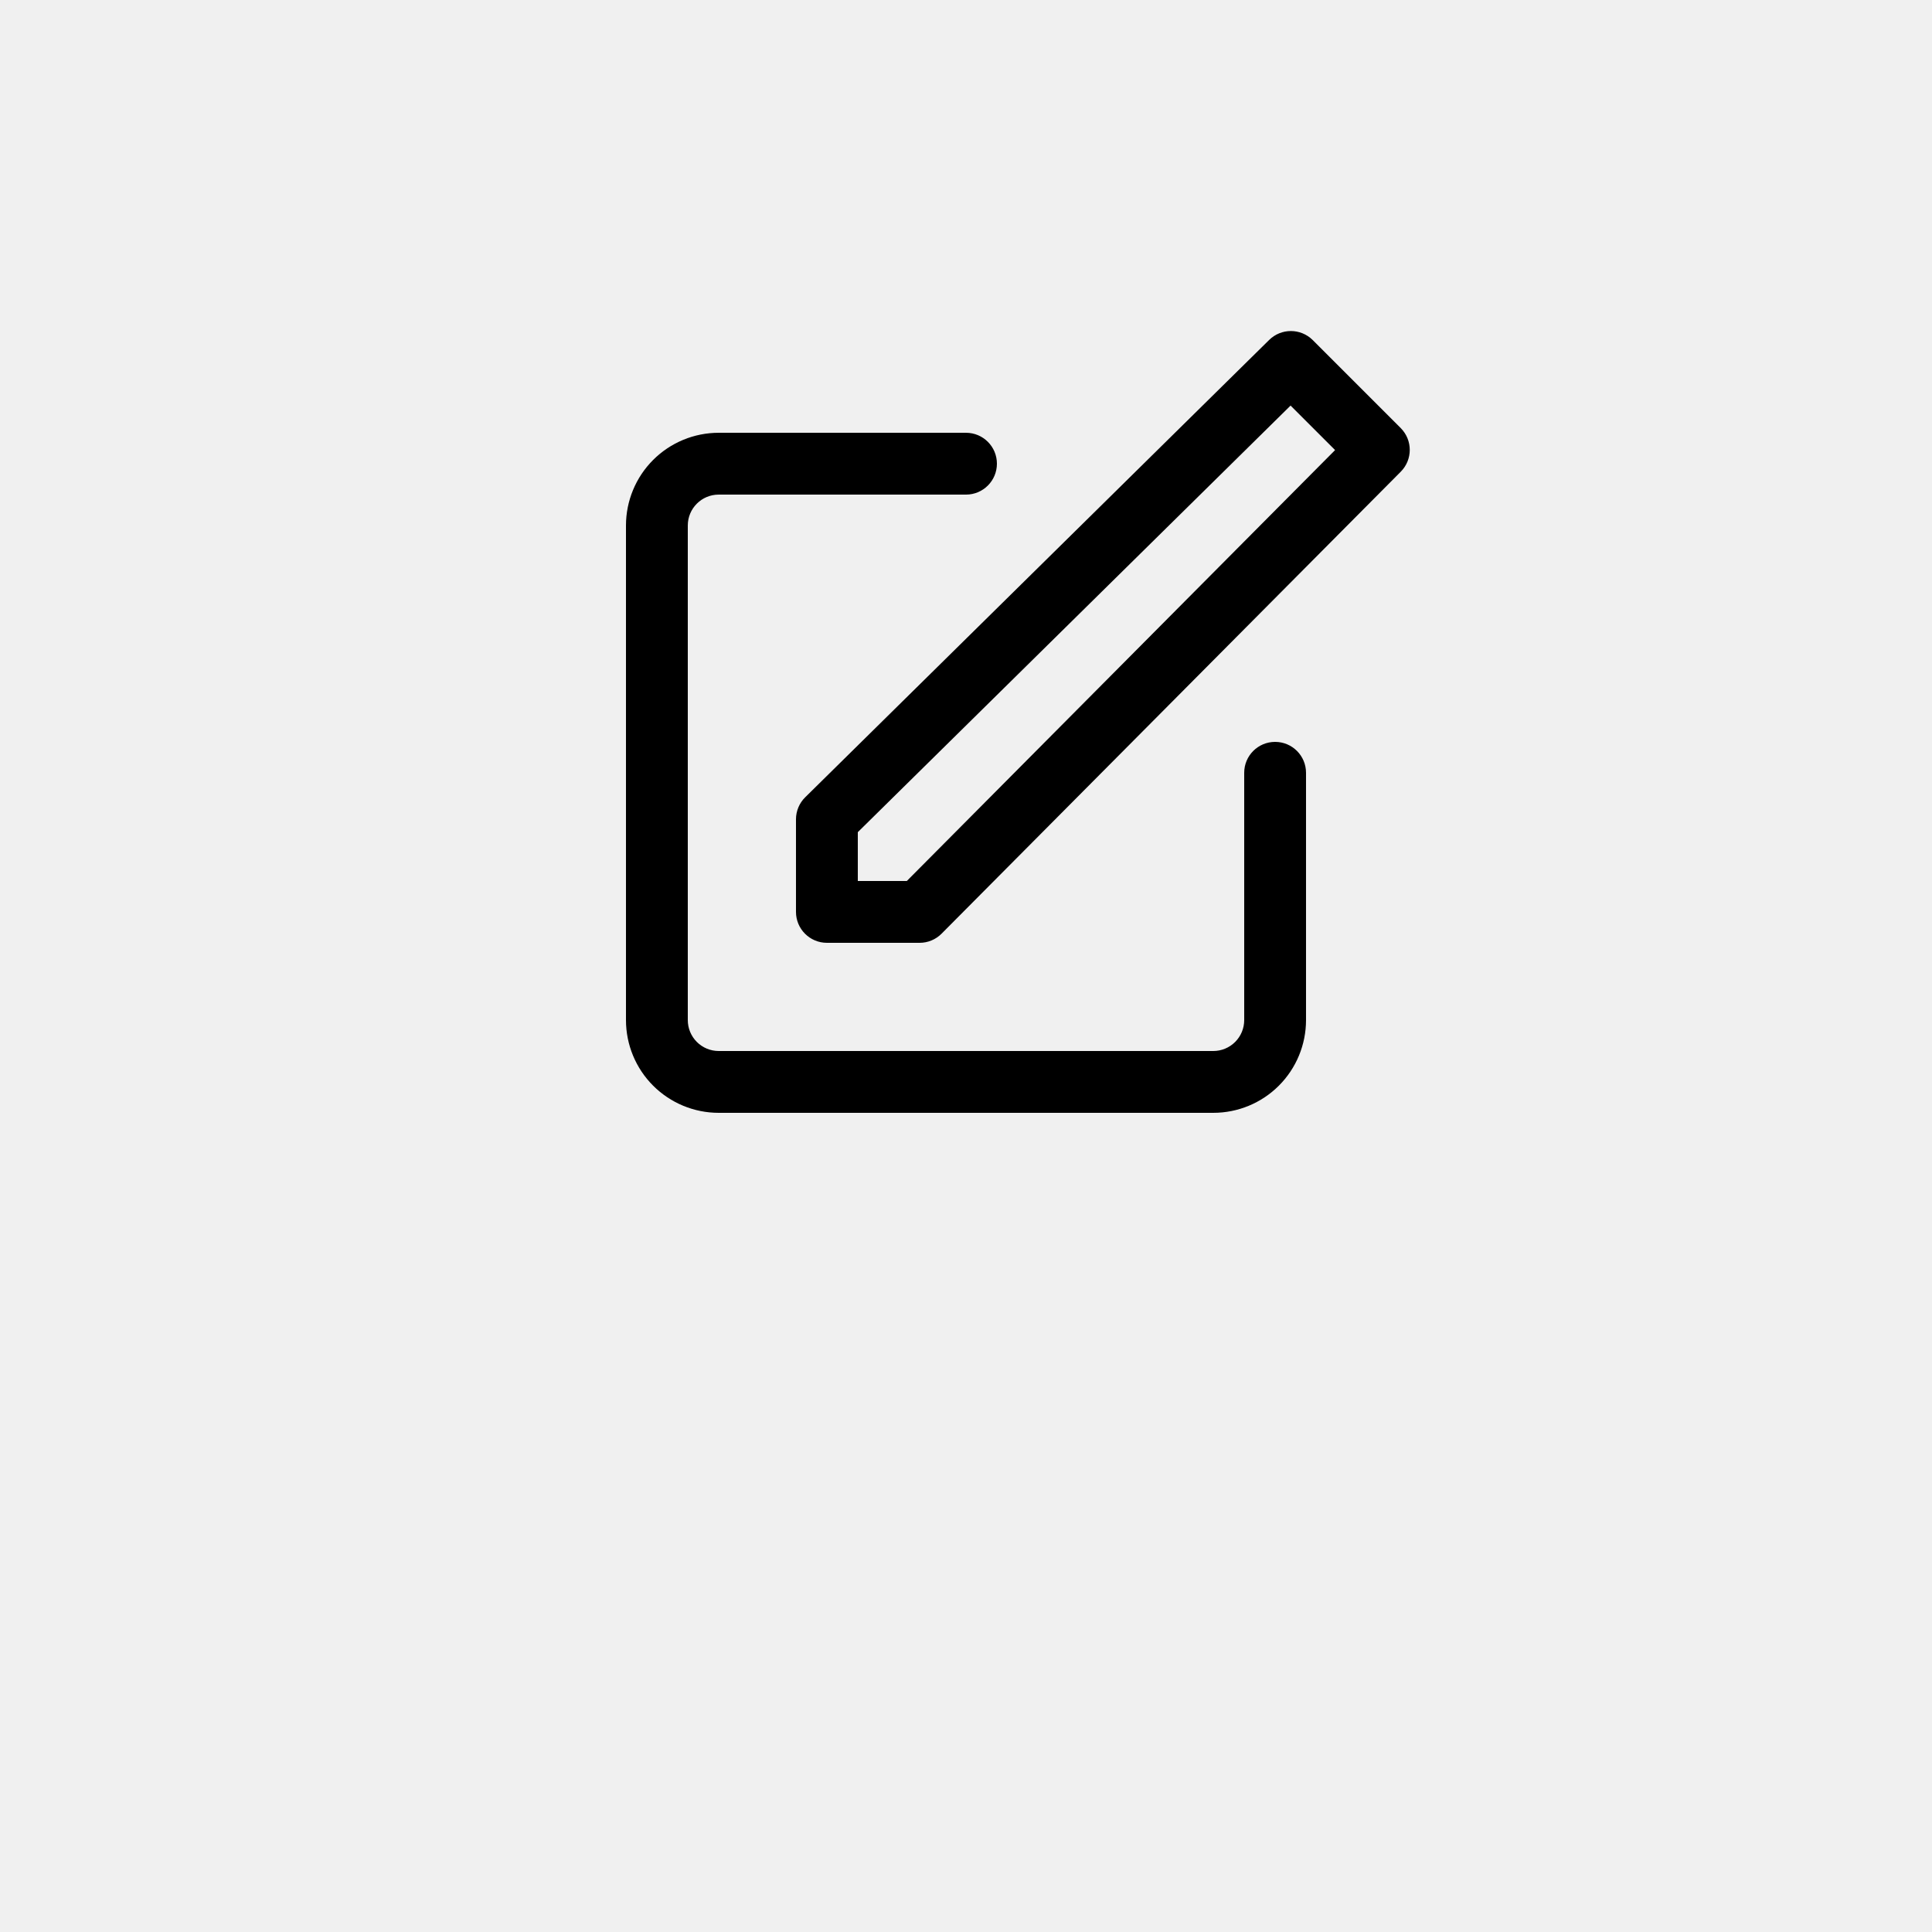
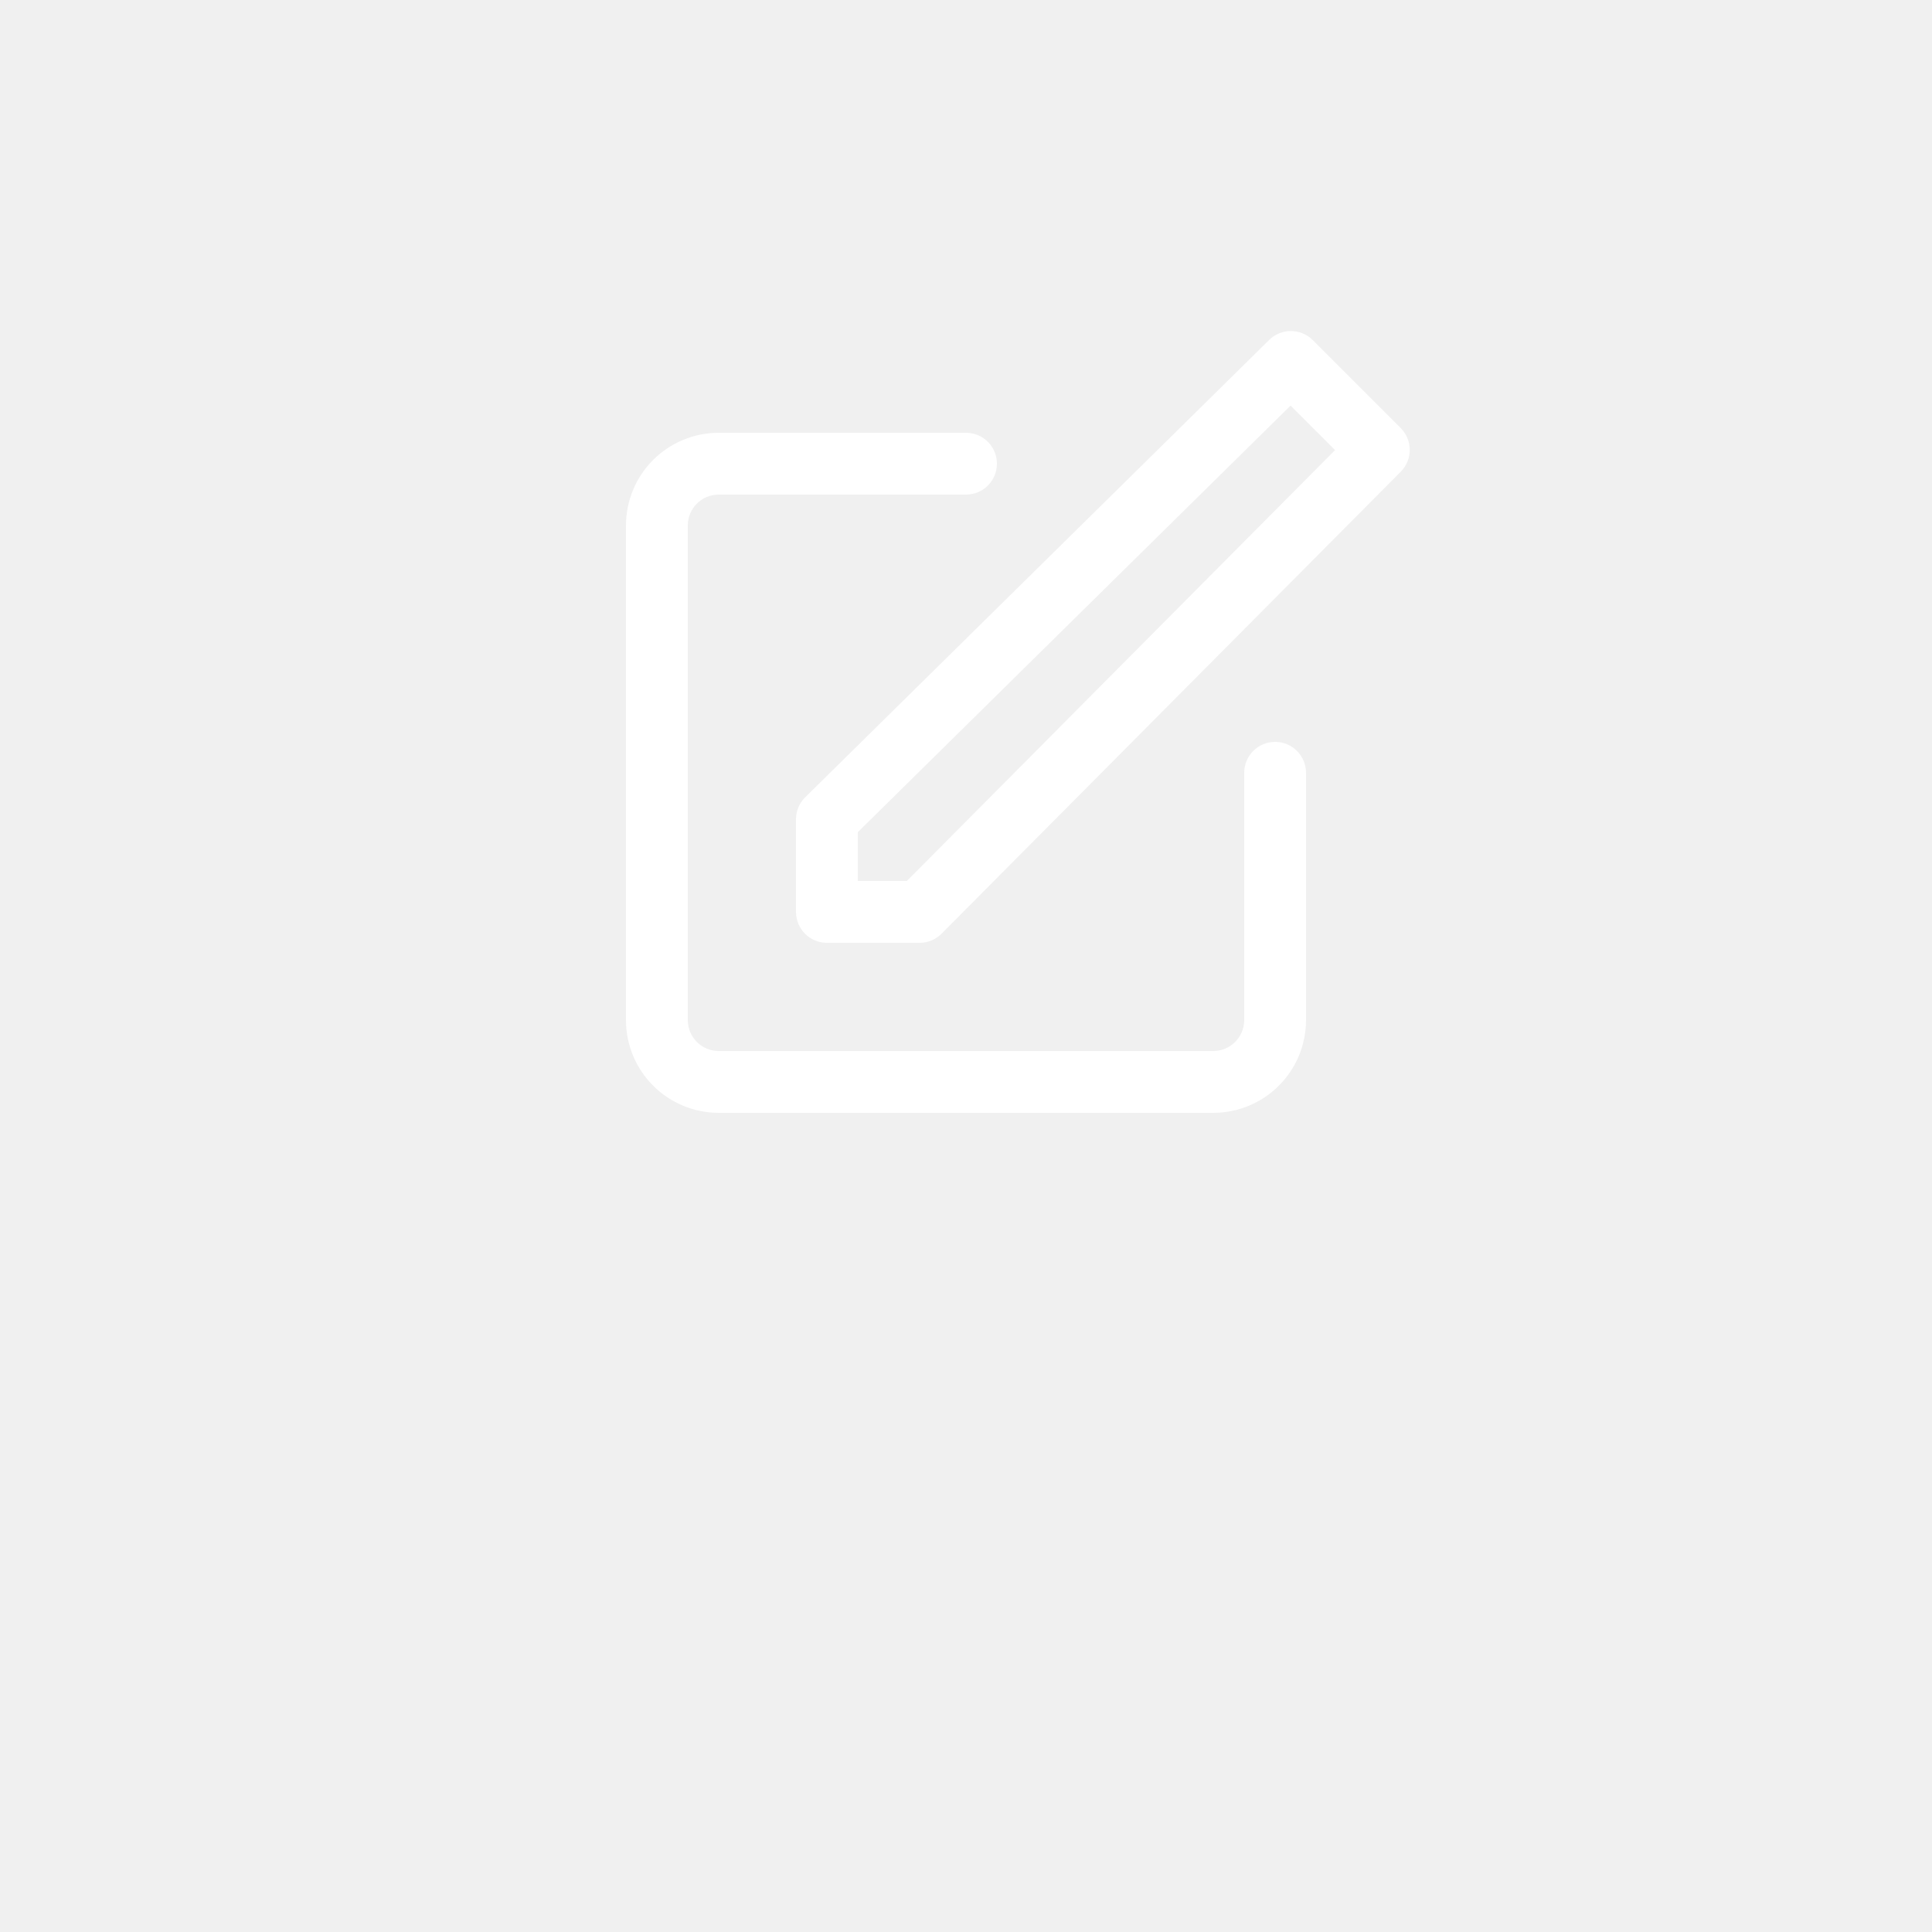
<svg xmlns="http://www.w3.org/2000/svg" width="700pt" height="700pt" version="1.1" viewBox="0 0 700 700">
  <g>
-     <path fill="#000000" d="m333.2 341.6h-33.598c-6.188 0-11.203-5.016-11.203-11.203v-33.598c0.016-2.992 1.223-5.859 3.363-7.953l168.05-165.65c4.367-4.34 11.422-4.34 15.793 0l31.922 31.922h-0.004c4.344 4.367 4.344 11.422 0 15.789l-166.38 167.39c-2.106 2.117-4.969 3.305-7.953 3.305zm-22.398-22.398h17.754l155.17-156.13-16.125-16.125-156.8 154.56z" />
-     <path fill="#000000" d="m439.6 403.2h-179.2c-8.91 0-17.457-3.539-23.758-9.84s-9.84-14.848-9.84-23.758v-179.2c0-8.91 3.539-17.457 9.84-23.758s14.848-9.84 23.758-9.84h89.602c6.188 0 11.199 5.012 11.199 11.199s-5.012 11.199-11.199 11.199h-89.602c-6.184 0-11.199 5.016-11.199 11.199v179.2c0 2.969 1.18 5.816 3.281 7.918 2.102 2.102 4.949 3.281 7.918 3.281h179.2c2.969 0 5.816-1.18 7.918-3.281 2.102-2.102 3.281-4.949 3.281-7.918v-89.602c0-6.188 5.012-11.199 11.199-11.199s11.199 5.012 11.199 11.199v89.602c0 8.91-3.539 17.457-9.84 23.758s-14.848 9.84-23.758 9.84z" />
+     <path fill="#ffffff" d="m333.2 341.6h-33.598c-6.188 0-11.203-5.016-11.203-11.203v-33.598c0.016-2.992 1.223-5.859 3.363-7.953l168.05-165.65c4.367-4.34 11.422-4.34 15.793 0l31.922 31.922h-0.004c4.344 4.367 4.344 11.422 0 15.789l-166.38 167.39c-2.106 2.117-4.969 3.305-7.953 3.305zm-22.398-22.398h17.754l155.17-156.13-16.125-16.125-156.8 154.56z" />
+     <path fill="#ffffff" d="m439.6 403.2h-179.2c-8.91 0-17.457-3.539-23.758-9.84s-9.84-14.848-9.84-23.758v-179.2c0-8.91 3.539-17.457 9.84-23.758s14.848-9.84 23.758-9.84h89.602c6.188 0 11.199 5.012 11.199 11.199s-5.012 11.199-11.199 11.199h-89.602c-6.184 0-11.199 5.016-11.199 11.199v179.2c0 2.969 1.18 5.816 3.281 7.918 2.102 2.102 4.949 3.281 7.918 3.281h179.2c2.969 0 5.816-1.18 7.918-3.281 2.102-2.102 3.281-4.949 3.281-7.918v-89.602c0-6.188 5.012-11.199 11.199-11.199s11.199 5.012 11.199 11.199v89.602c0 8.91-3.539 17.457-9.84 23.758s-14.848 9.84-23.758 9.84z" />
  </g>
</svg>
